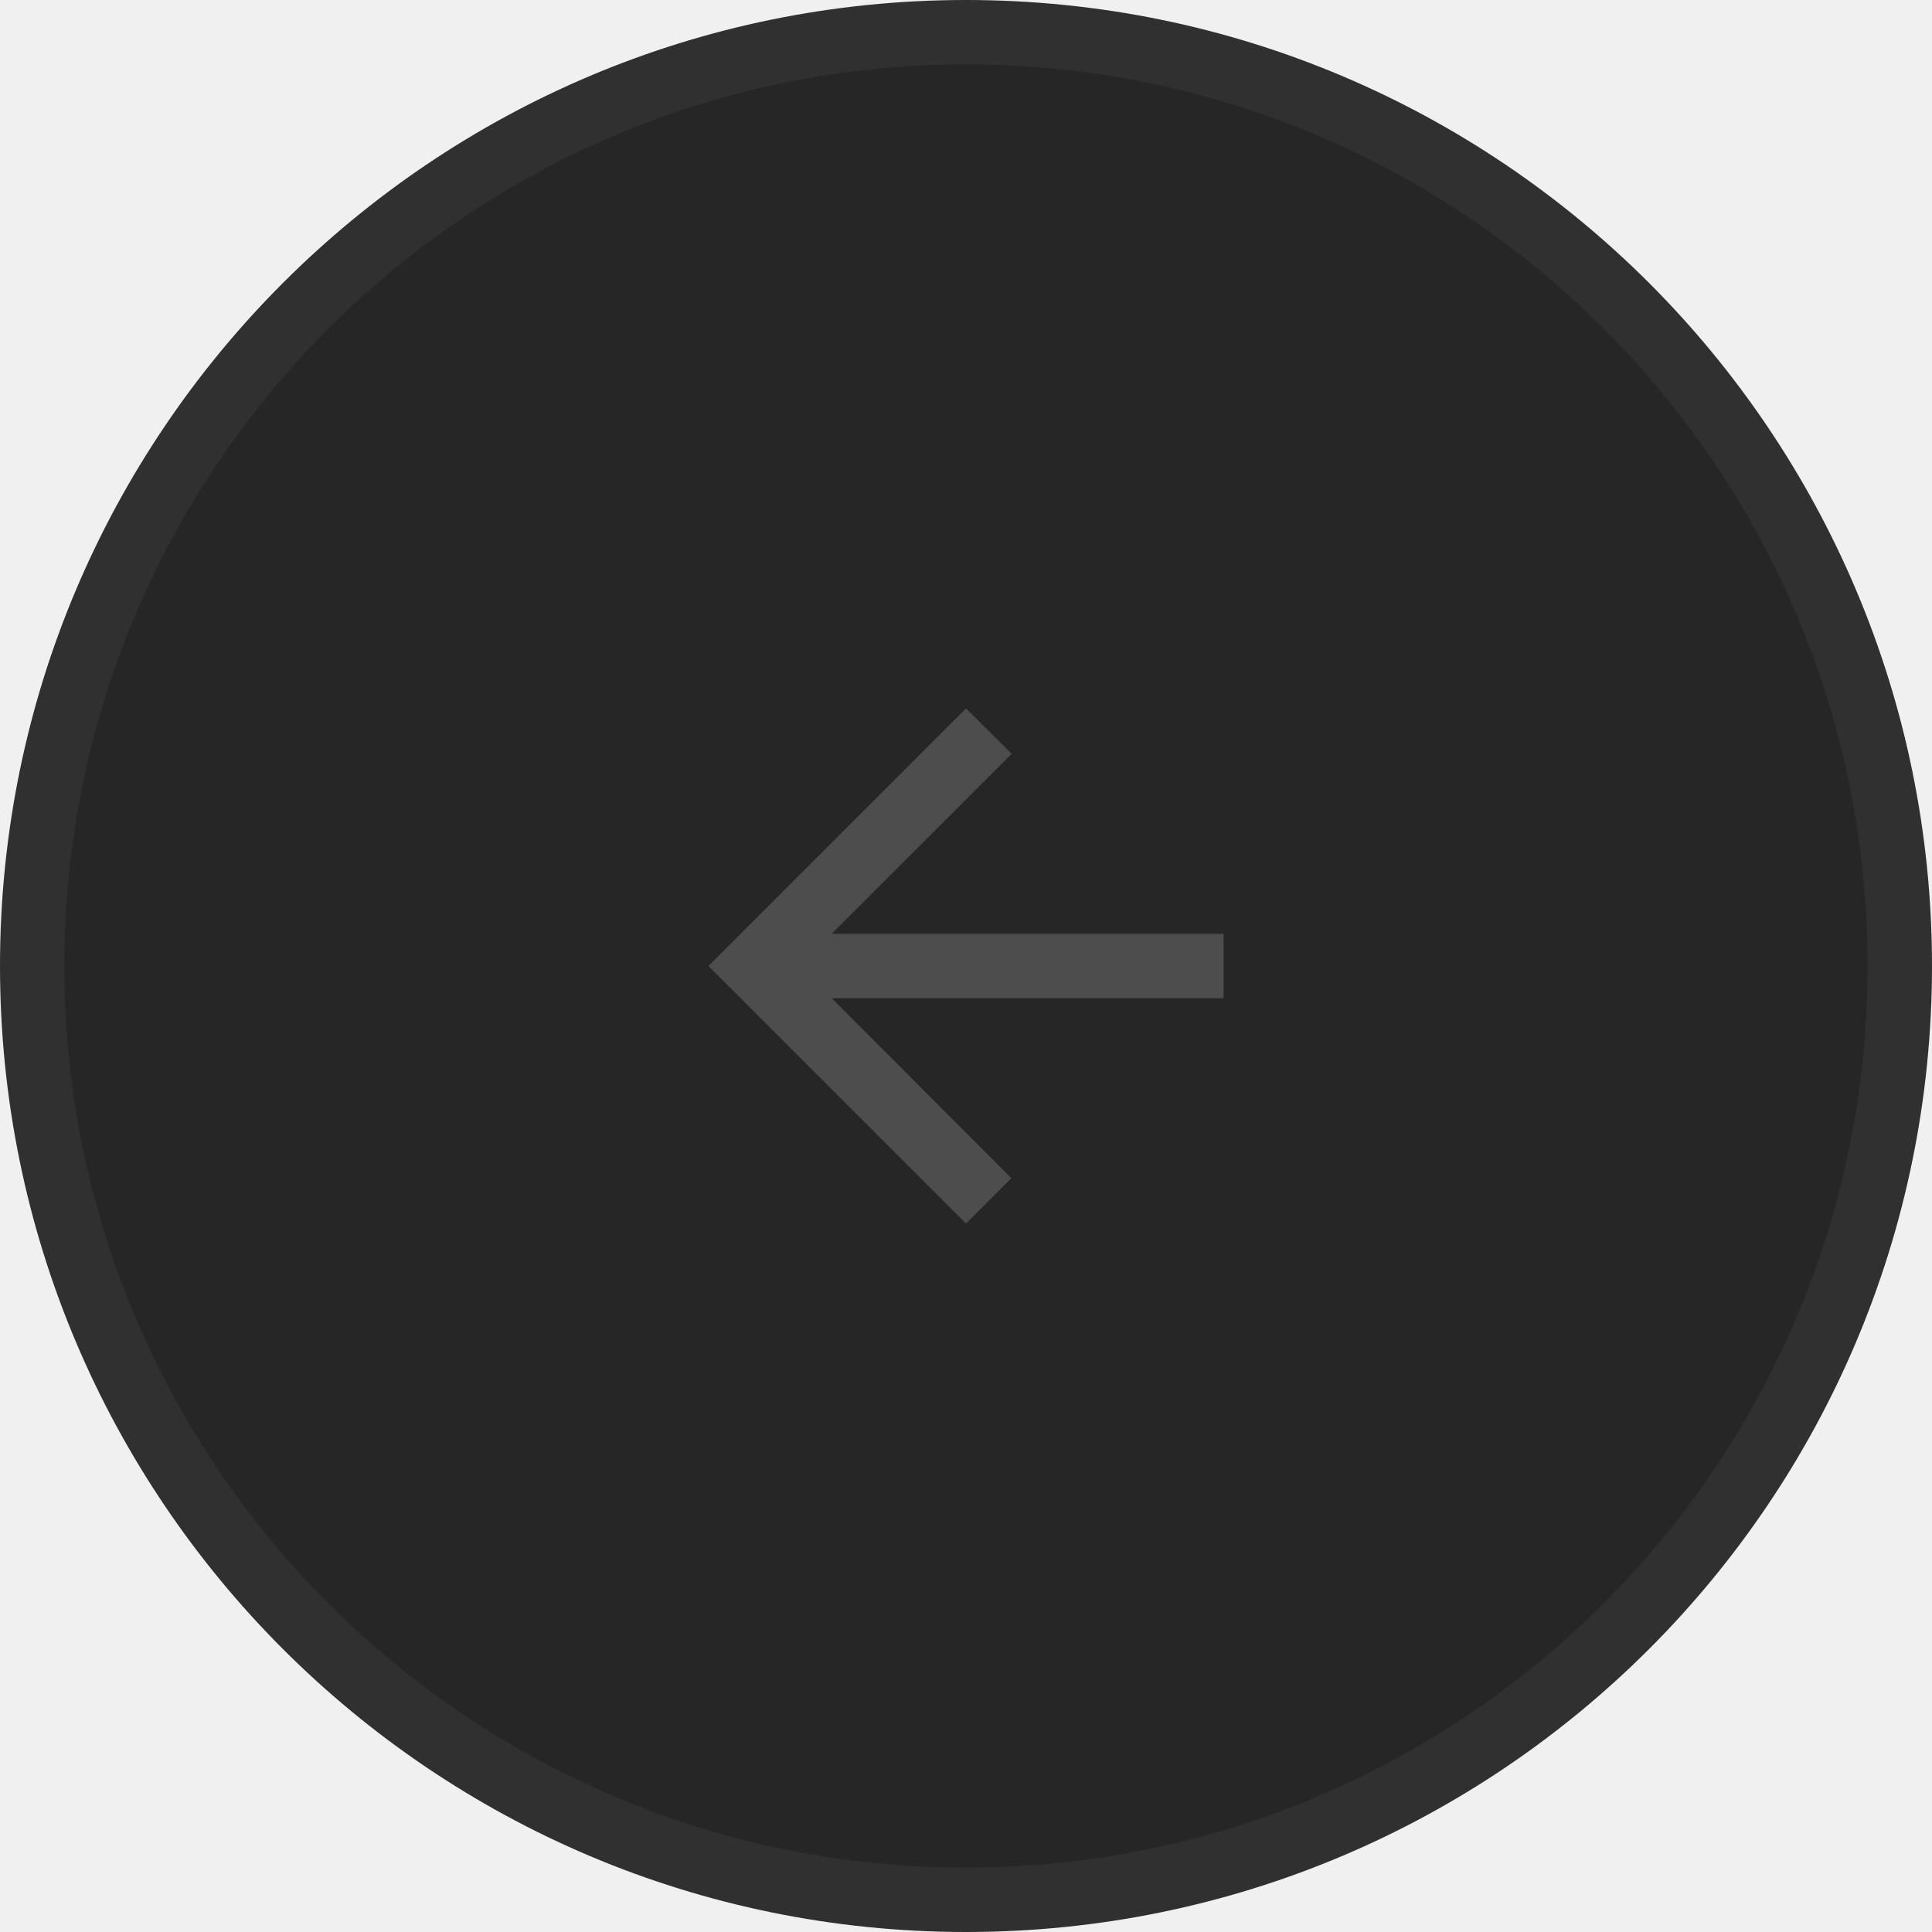
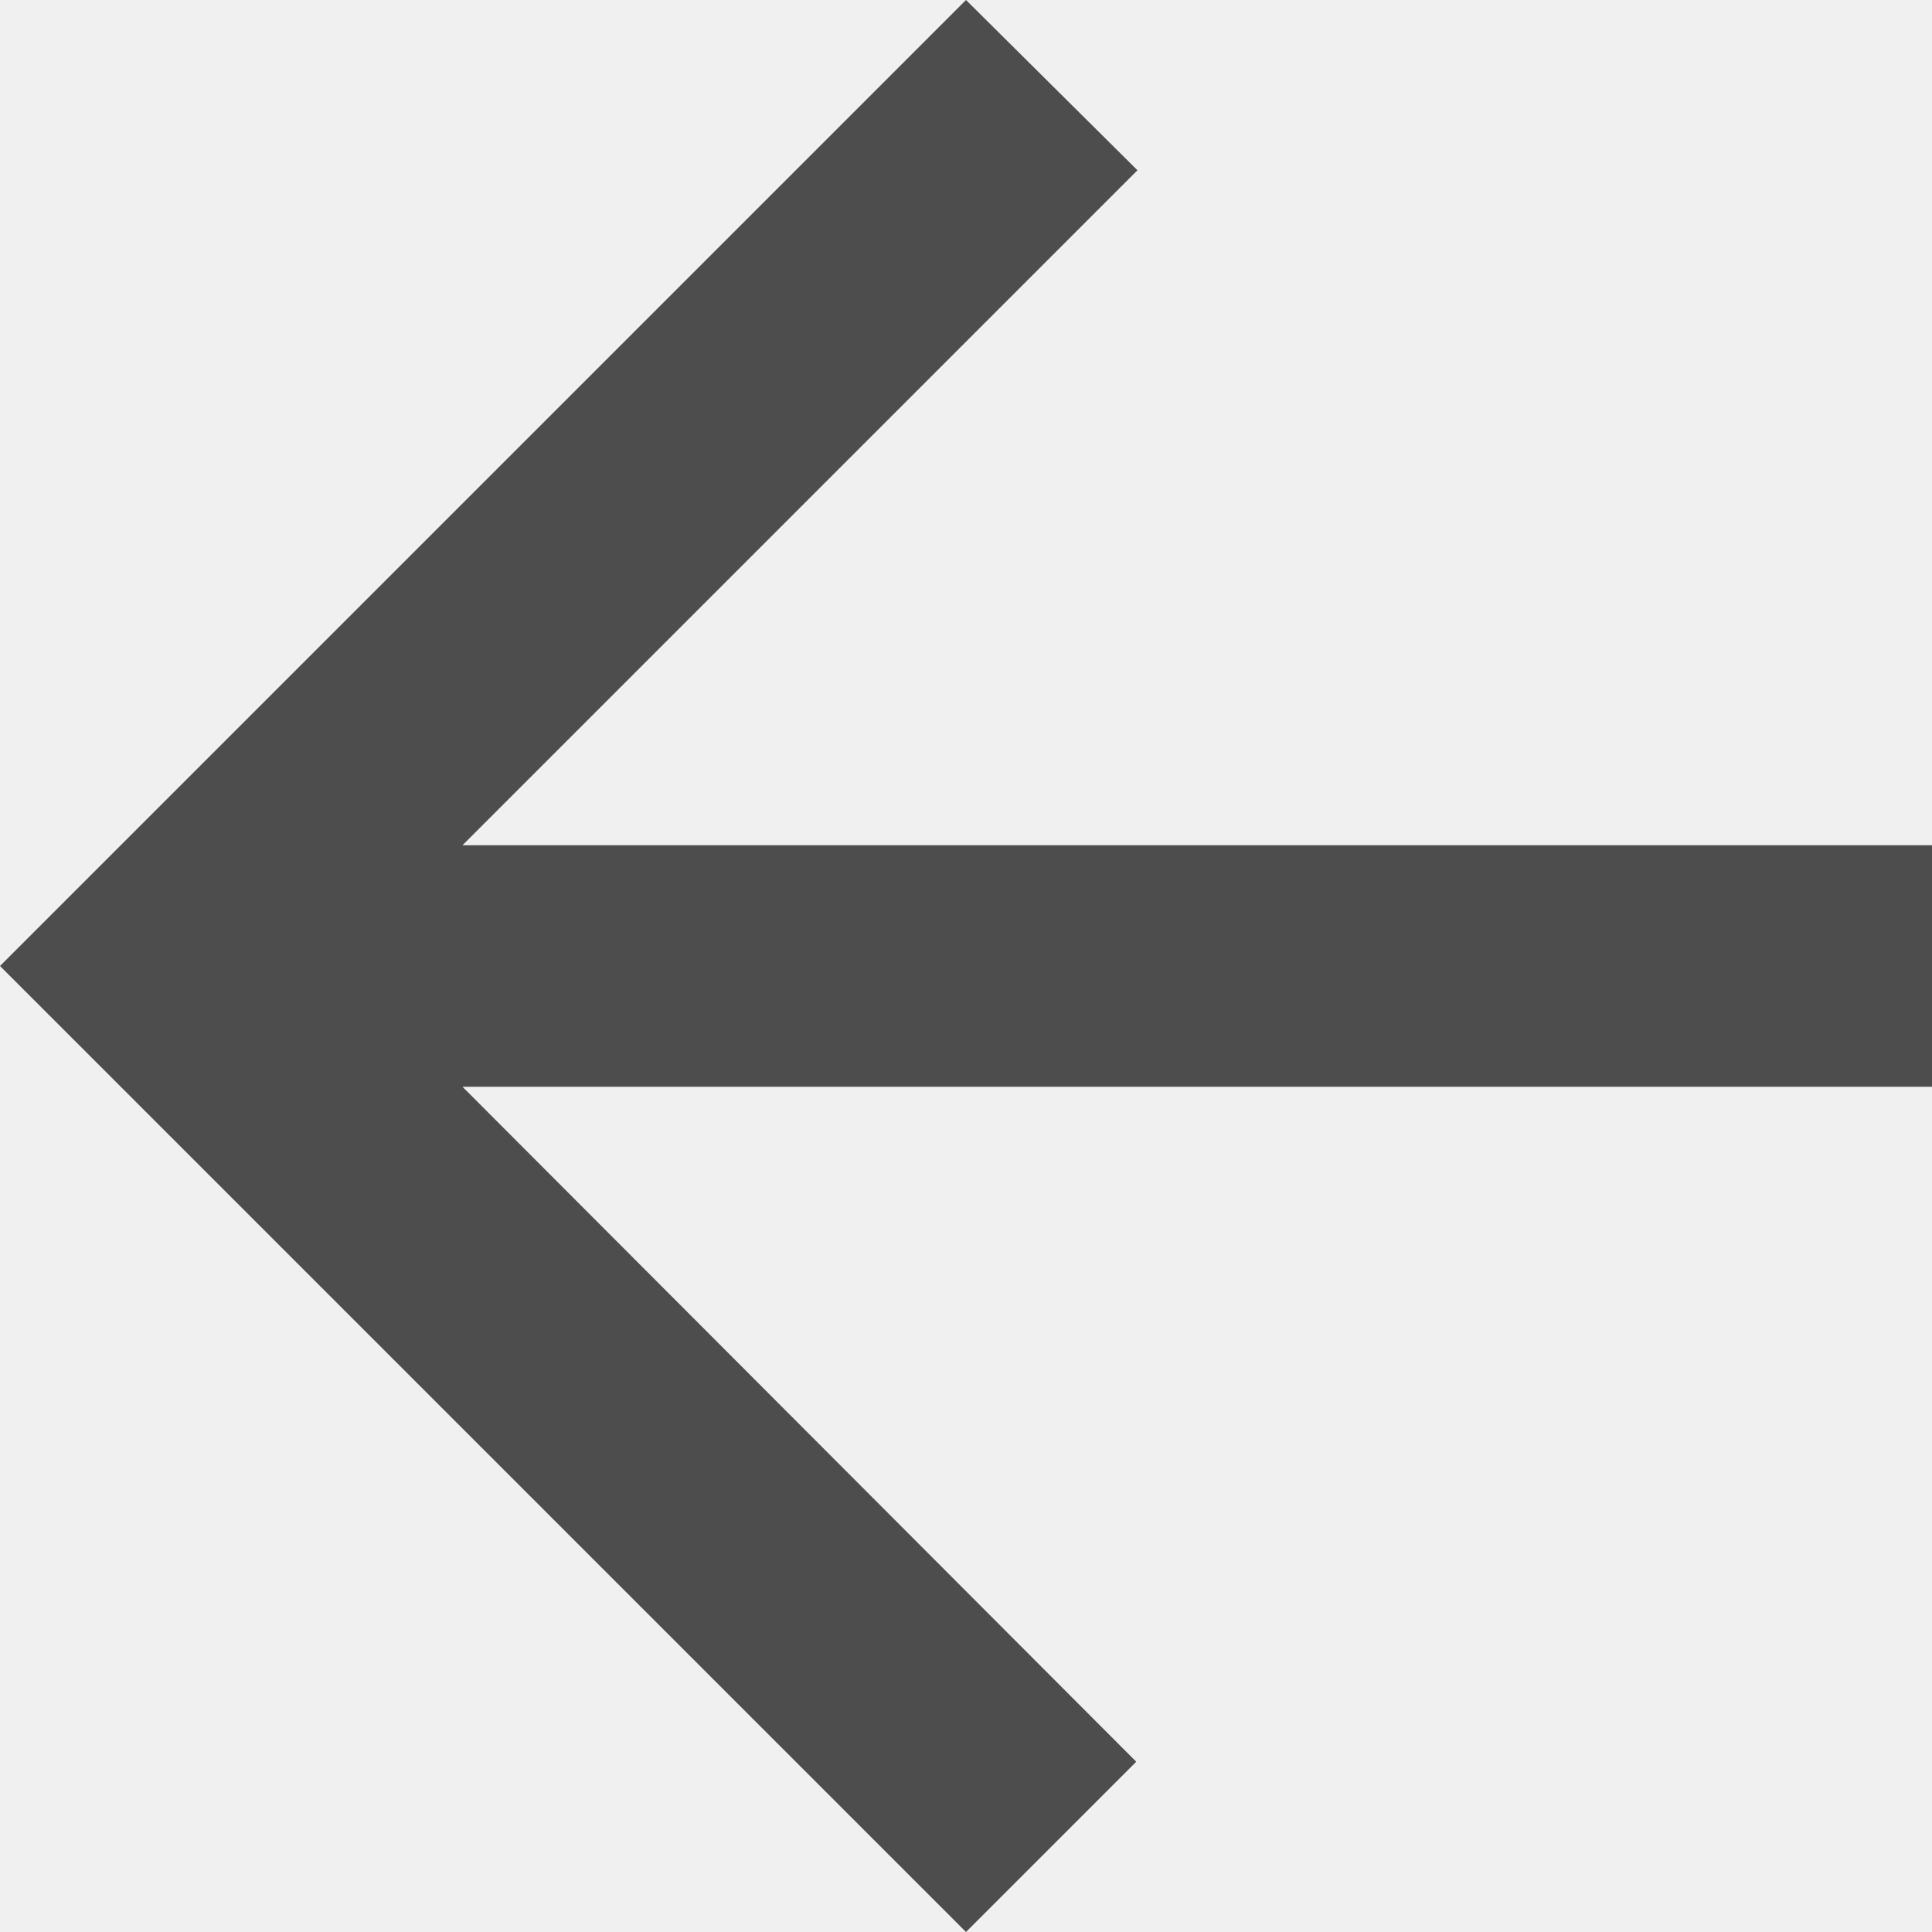
- <svg xmlns="http://www.w3.org/2000/svg" width="60" height="60" viewBox="0 0 60 60" fill="none">
-   <g clip-path="url(#clip0_2_226)">
-     <path d="M1 30C1 13.984 13.984 1 30 1C46.016 1 59 13.984 59 30C59 46.016 46.016 59 30 59C13.984 59 1 46.016 1 30Z" fill="#262626" stroke="#303030" stroke-width="2" />
-     <mask id="mask0_2_226" style="mask-type:luminance" maskUnits="userSpaceOnUse" x="22" y="22" width="16" height="16">
-       <path fill-rule="evenodd" clip-rule="evenodd" d="M38 29H25.83L31.42 23.41L30 22L22 30L30 38L31.41 36.59L25.83 31H38V29Z" fill="white" />
-     </mask>
-     <g mask="url(#mask0_2_226)">
-       <rect x="17" y="17" width="26" height="26" fill="#4D4D4D" />
-     </g>
+ <svg xmlns="http://www.w3.org/2000/svg" width="16" height="16" viewBox="0 0 16 16" fill="none">
+   <mask id="mask0_2_228" style="mask-type:luminance" maskUnits="userSpaceOnUse" x="0" y="0" width="16" height="16">
+     <path fill-rule="evenodd" clip-rule="evenodd" d="M16 7H3.83L9.42 1.41L8 0L0 8L8 16L9.41 14.59L3.83 9H16V7Z" fill="white" />
+   </mask>
+   <g mask="url(#mask0_2_228)">
+     <rect x="-5" y="-5" width="26" height="26" fill="#4D4D4D" />
  </g>
-   <defs>
-     <clipPath id="clip0_2_226">
-       <rect width="60" height="60" fill="white" />
-     </clipPath>
-   </defs>
</svg>
